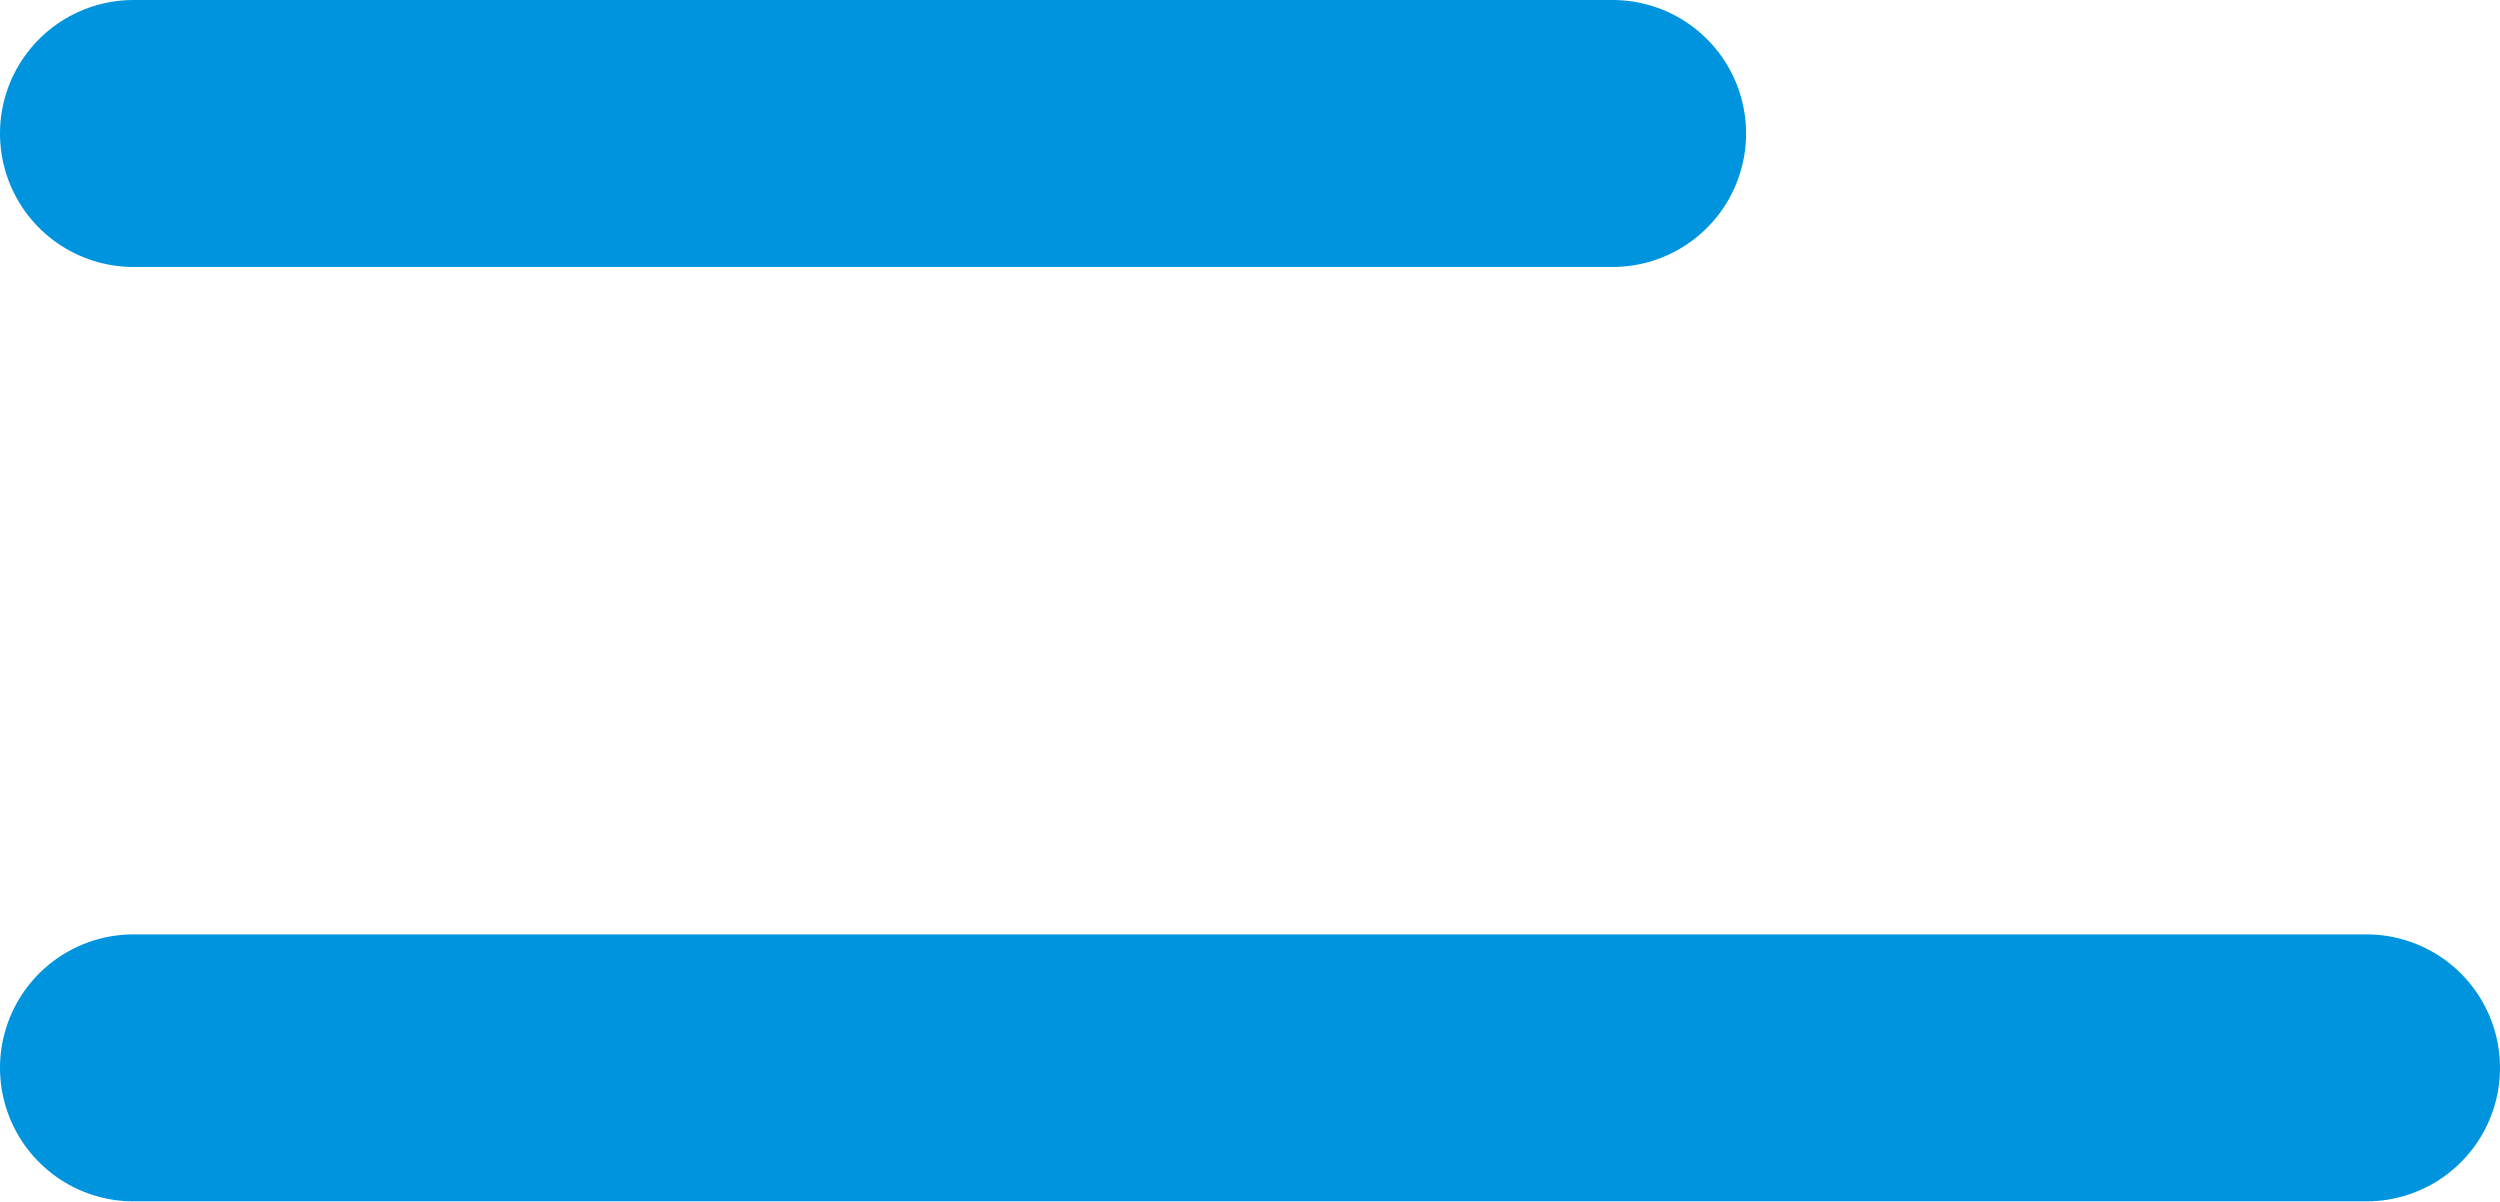
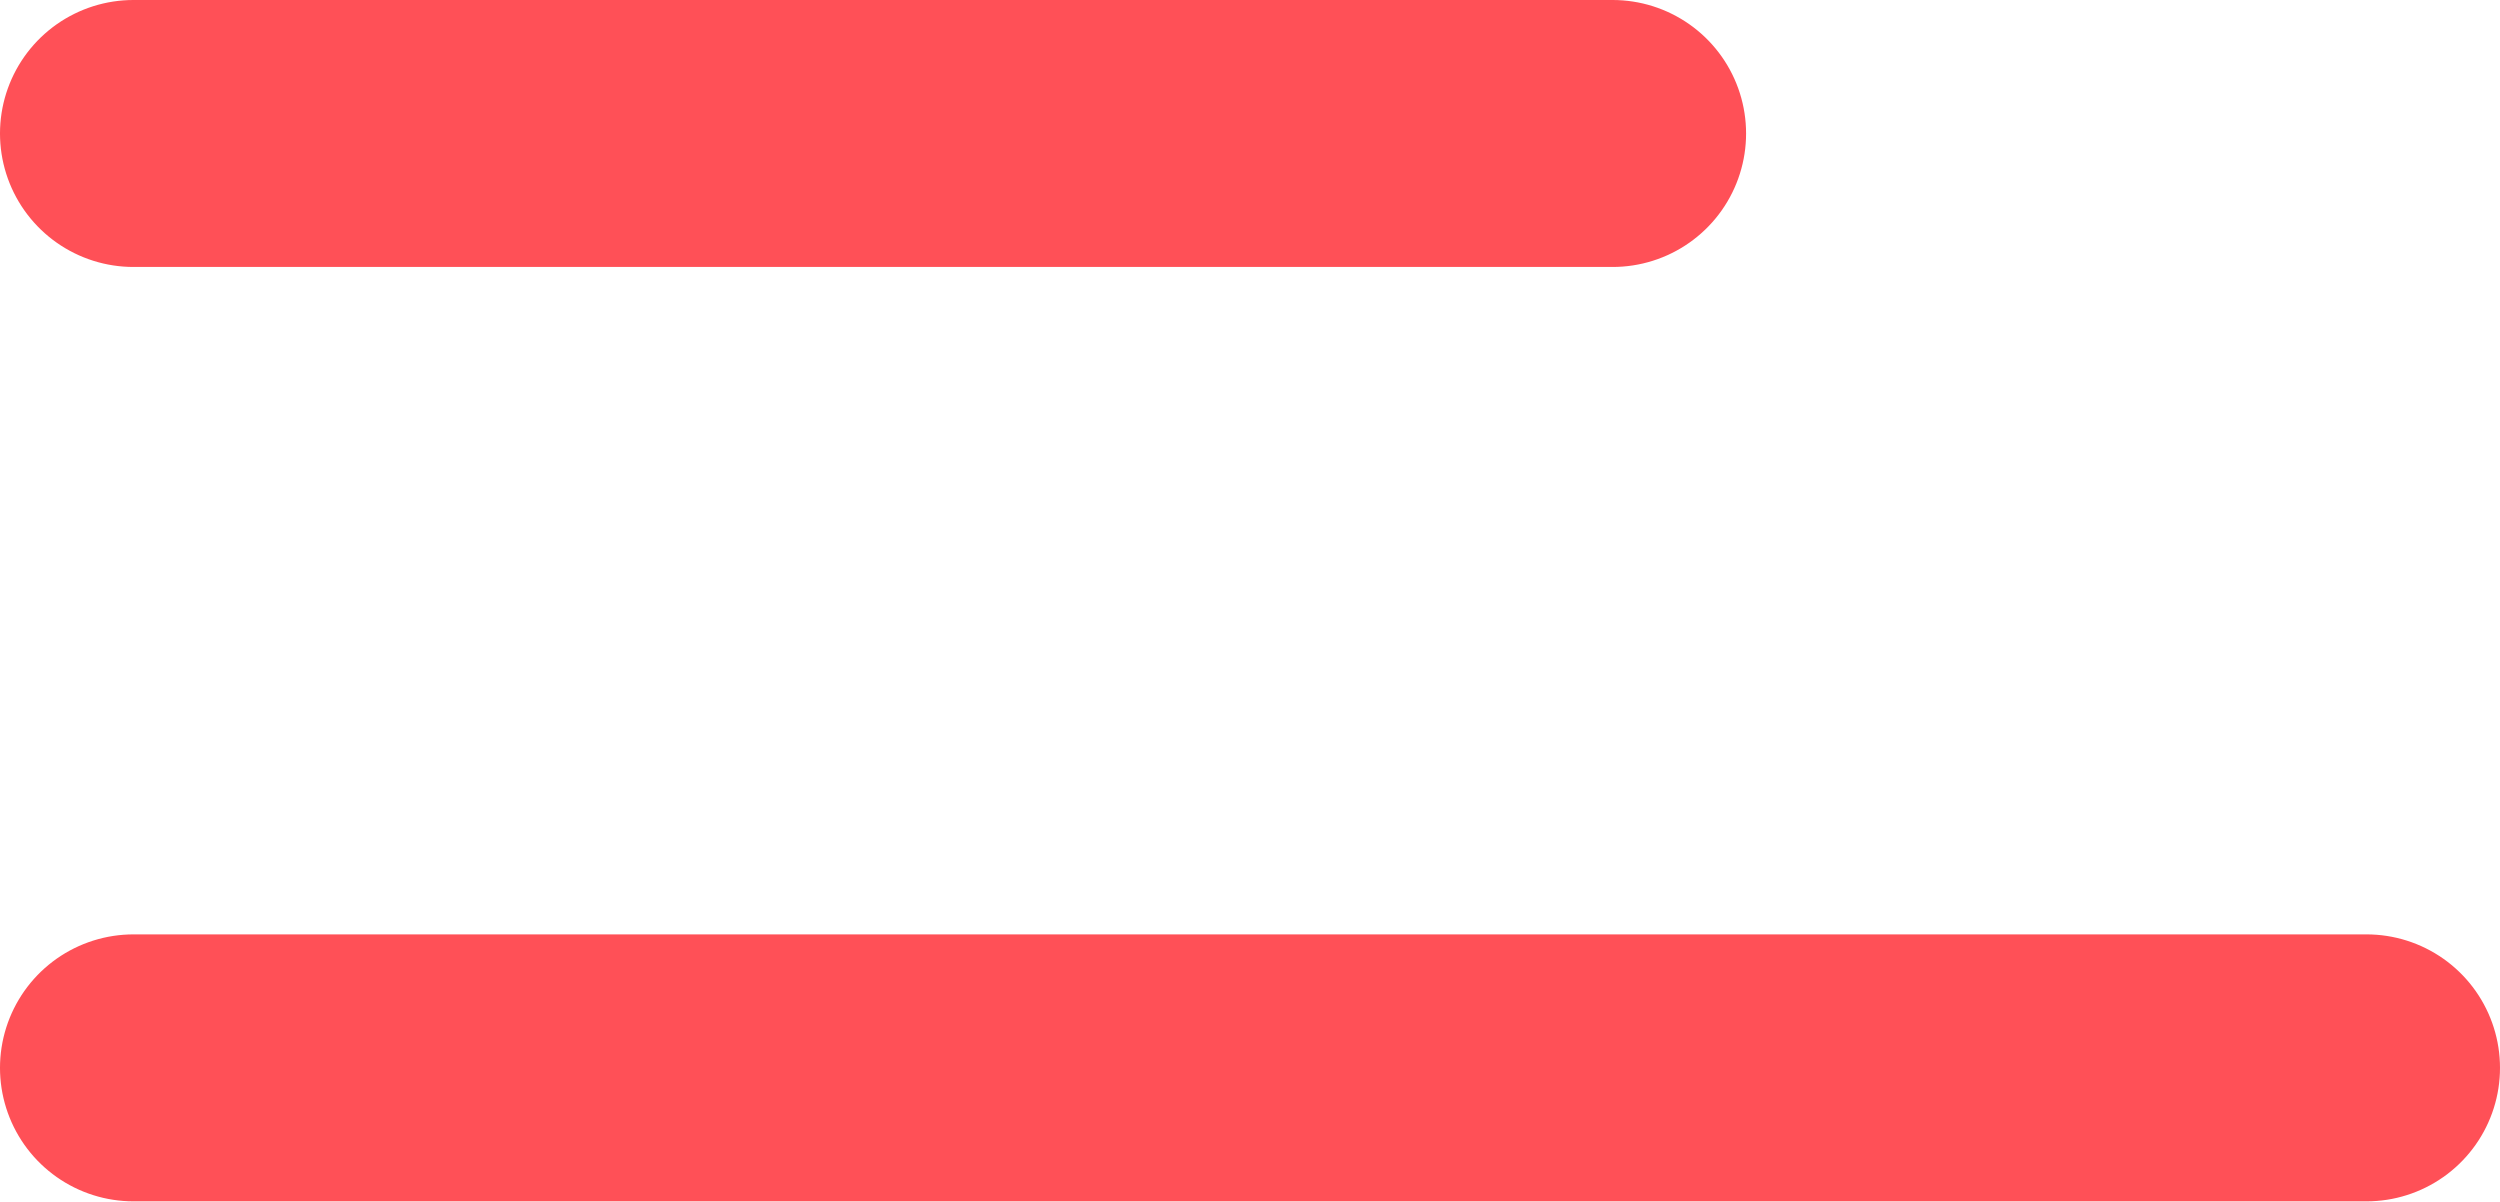
<svg xmlns="http://www.w3.org/2000/svg" width="18.729" height="9" viewBox="0 0 18.729 9">
  <g id="Group_55019" data-name="Group 55019" transform="translate(-42.136 -43.547)">
-     <path id="Path_16269" data-name="Path 16269" d="M1208.519,143h-16.729" transform="translate(-1148.654 -91.453)" fill="none" stroke="#0094de" stroke-linecap="round" stroke-linejoin="round" stroke-width="2" />
-     <path id="Path_82453" data-name="Path 82453" d="M1202.871,143h-11.081" transform="translate(-1148.654 -98.453)" fill="none" stroke="#0094de" stroke-linecap="round" stroke-linejoin="round" stroke-width="2" />
+     <path id="Path_16269" data-name="Path 16269" d="M1208.519,143h-16.729" transform="translate(-1148.654 -91.453)" fill="none" stroke="#FF5057" stroke-linecap="round" stroke-linejoin="round" stroke-width="2" />
+     <path id="Path_82453" data-name="Path 82453" d="M1202.871,143h-11.081" transform="translate(-1148.654 -98.453)" fill="none" stroke="#FF5057" stroke-linecap="round" stroke-linejoin="round" stroke-width="2" />
  </g>
</svg>
